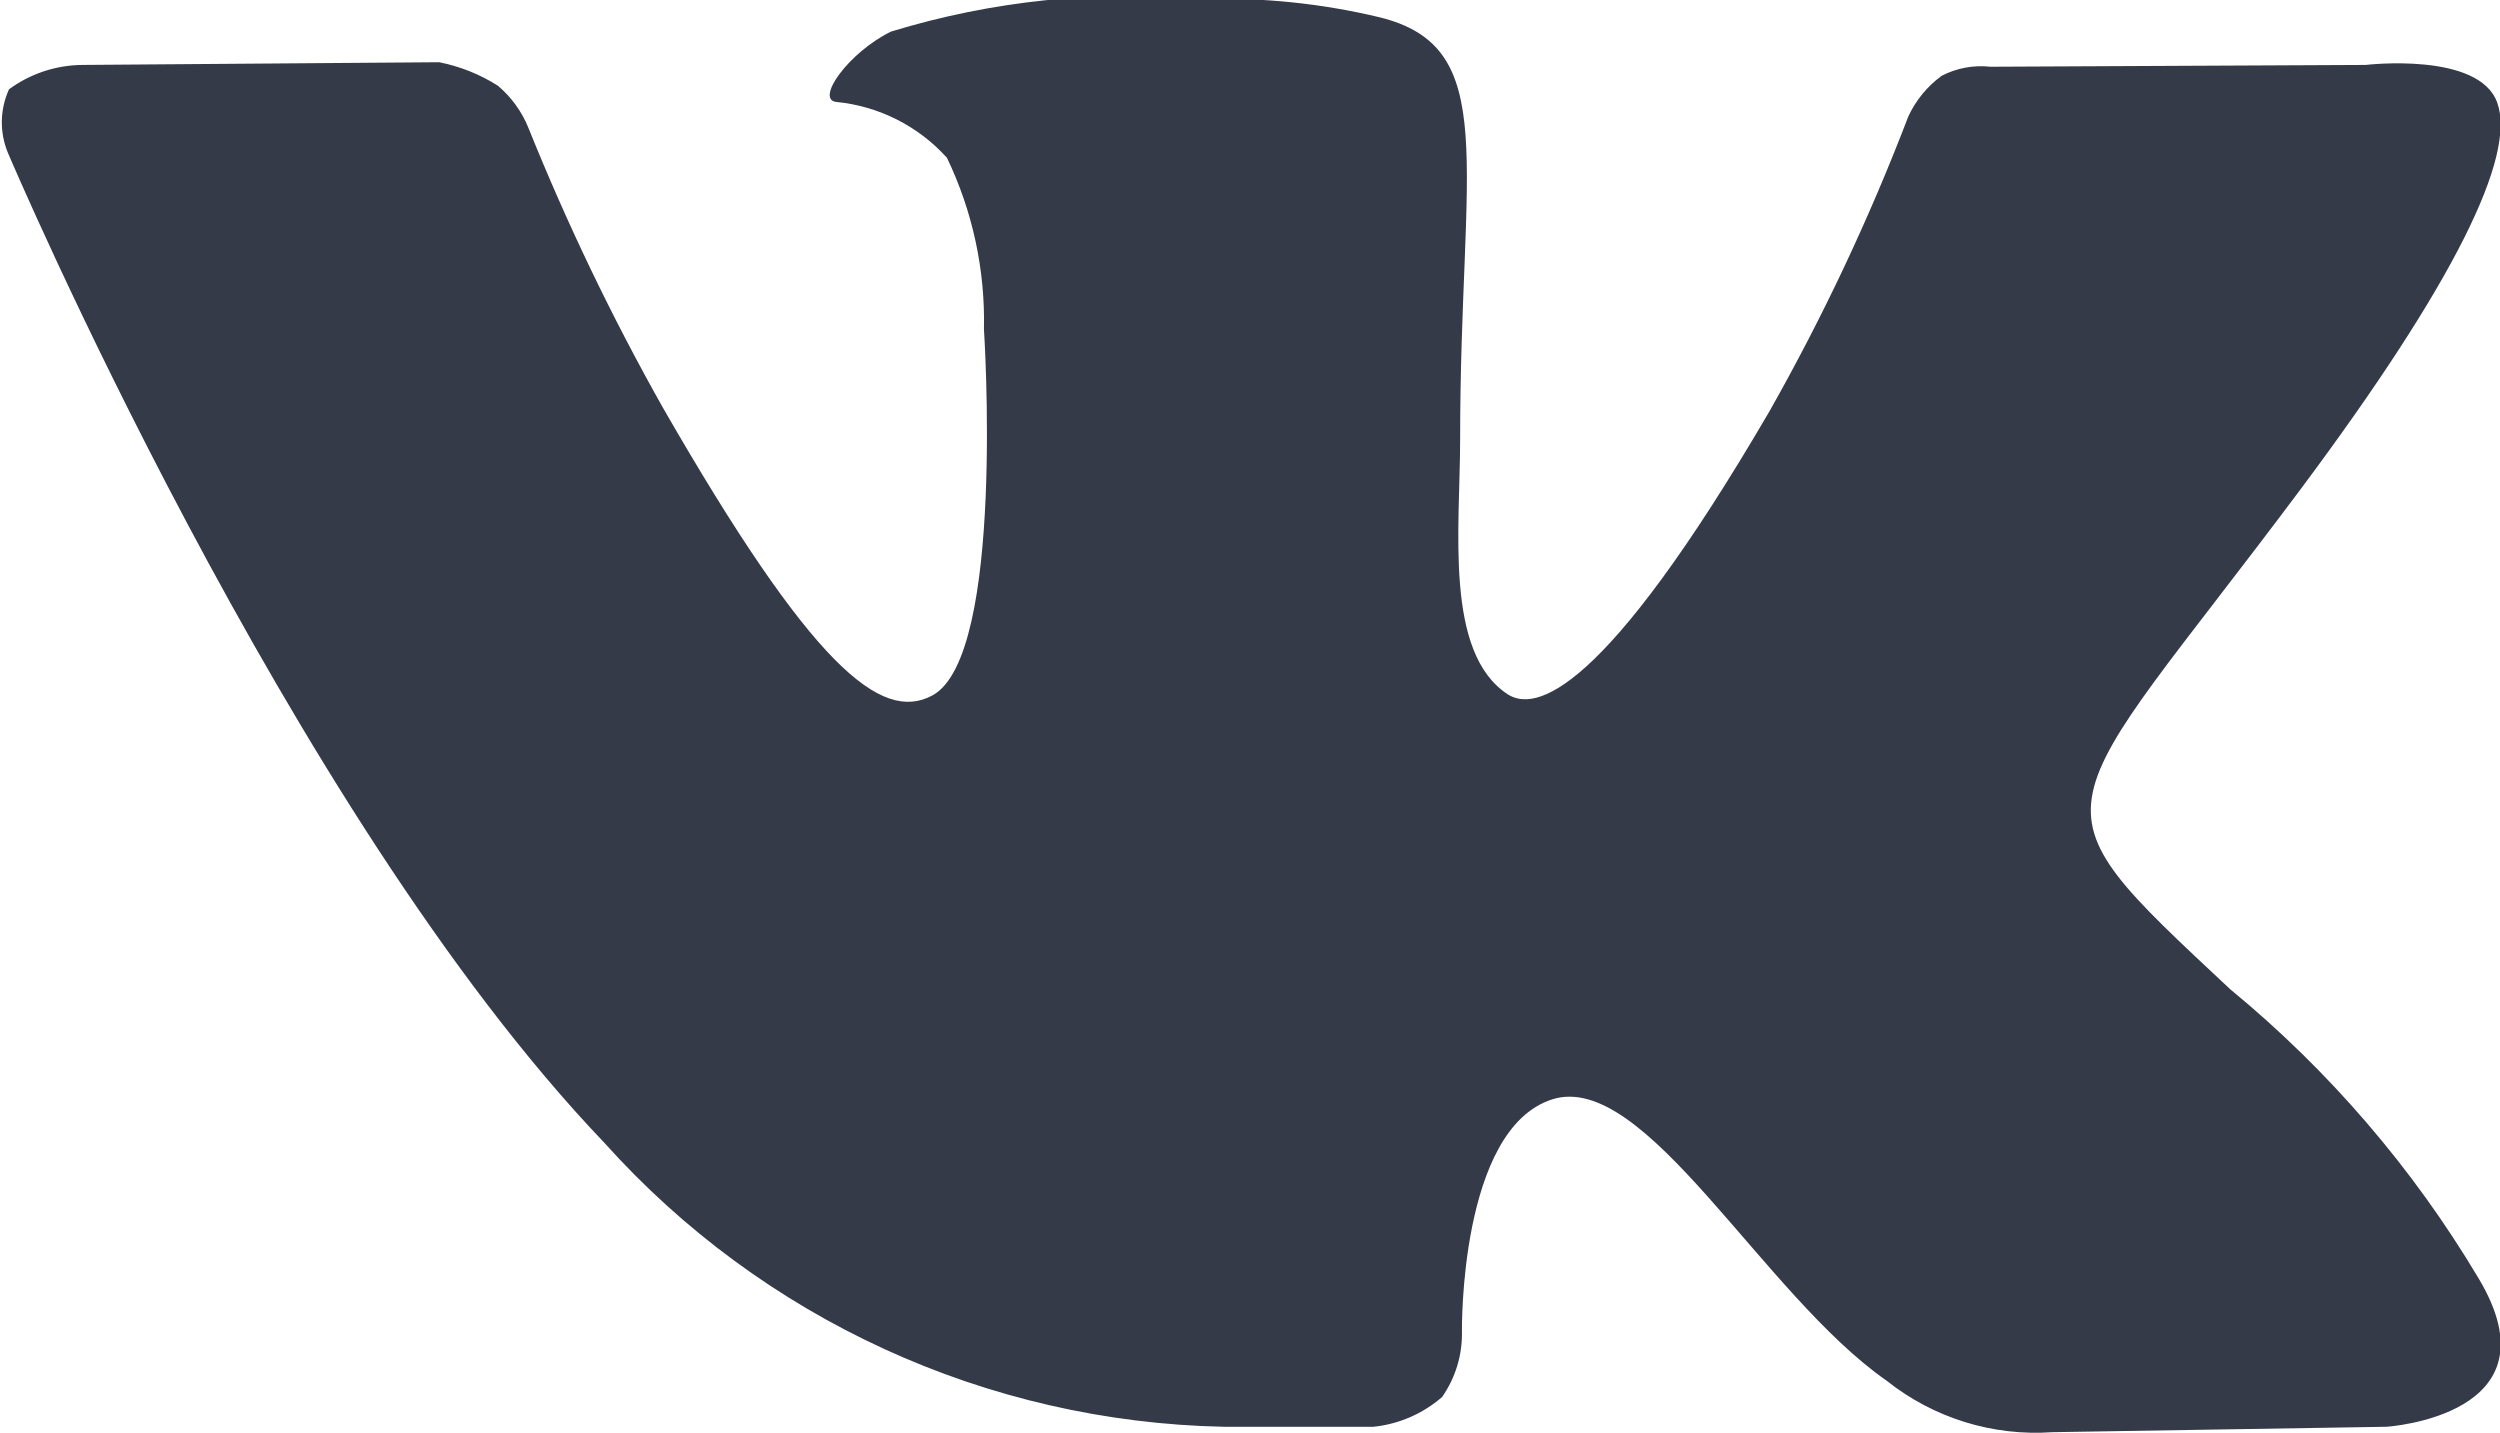
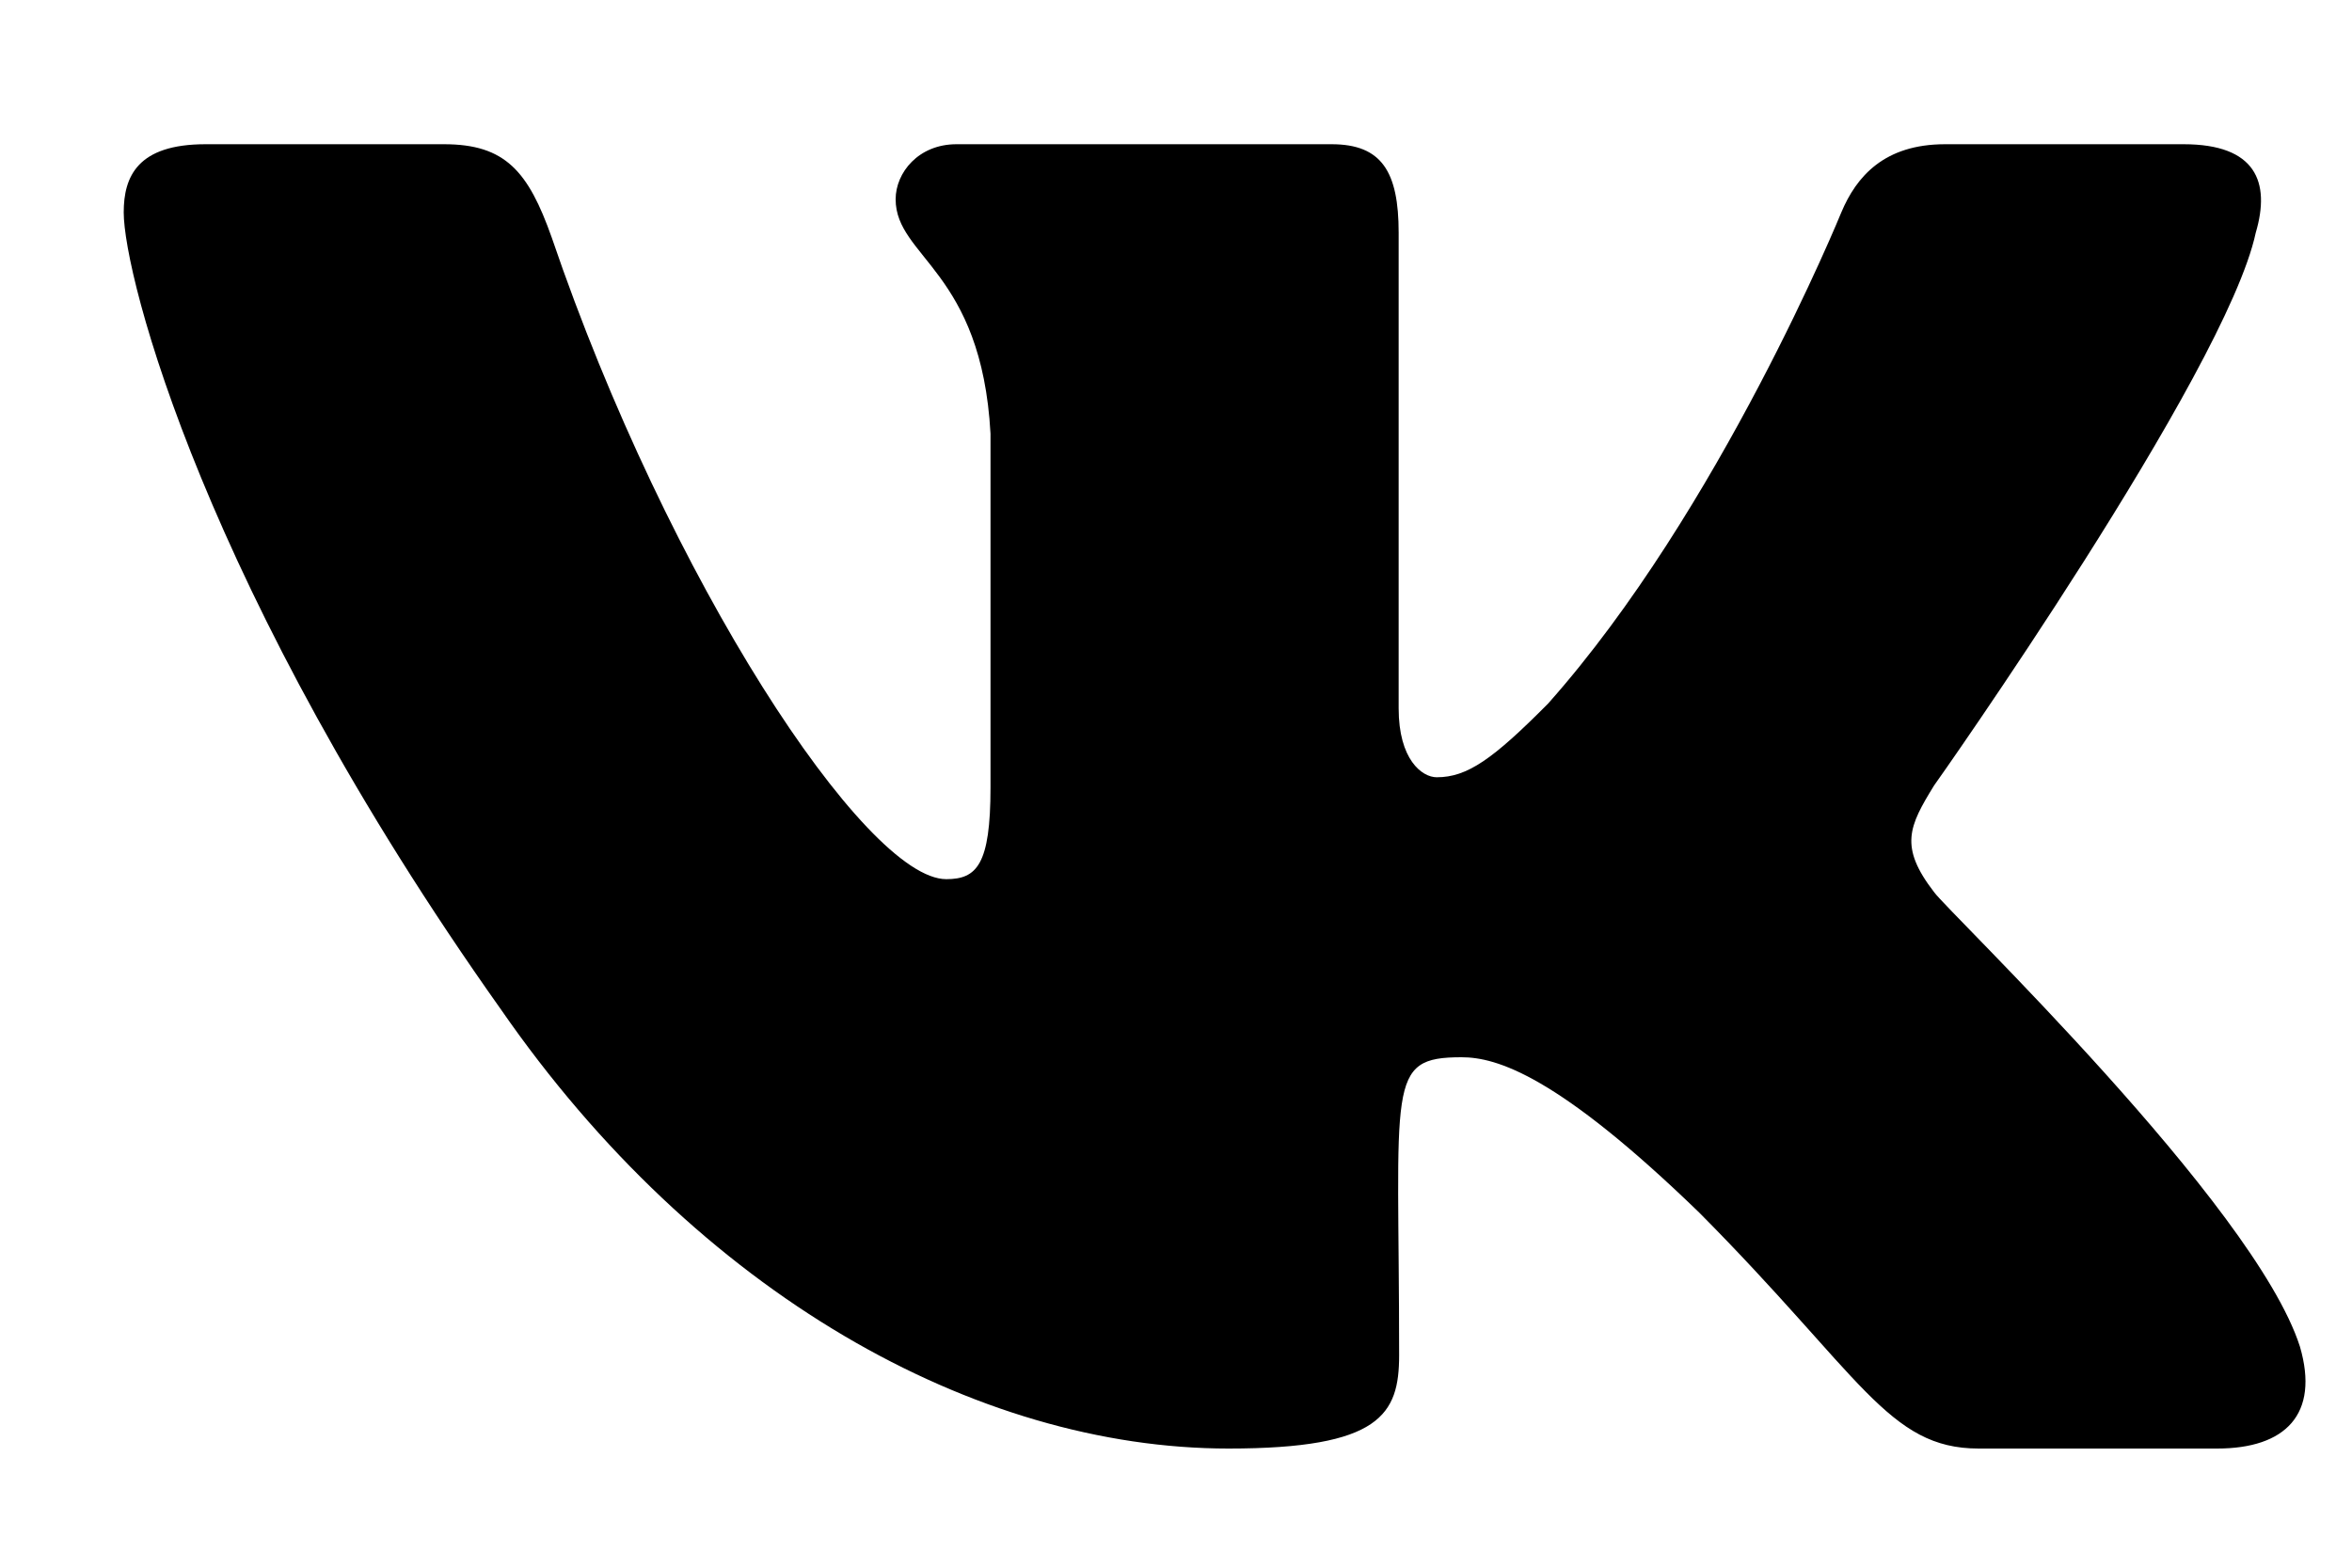
- <svg xmlns="http://www.w3.org/2000/svg" width="27.72" height="15.88" viewBox="0 0 27.72 15.88">
-   <path fill="#343A48" d="M27.48 14.17a12.29 12.29 0 0 0-2.75-3.2c-2.32-2.17-2.01-1.81.79-5.56 1.7-2.28 2.38-3.68 2.17-4.27-.2-.57-1.46-.42-1.46-.42l-4.16.02a.948.948 0 0 0-.54.1 1.159 1.159 0 0 0-.37.45 24.188 24.188 0 0 1-1.54 3.27c-1.85 3.17-2.6 3.33-2.9 3.14-.71-.46-.53-1.85-.53-2.83 0-3.07.46-4.35-.9-4.68a7.442 7.442 0 0 0-1.95-.2 9.073 9.073 0 0 0-3.46.36c-.47.23-.84.75-.61.78a1.9 1.9 0 0 1 1.23.62 4.173 4.173 0 0 1 .41 1.9s.24 3.62-.57 4.06c-.57.31-1.34-.32-2.99-3.19a26.374 26.374 0 0 1-1.49-3.1 1.2 1.2 0 0 0-.34-.47 1.91 1.91 0 0 0-.65-.26L.91.72A1.393 1.393 0 0 0 .1.99a.881.881 0 0 0-.01.71S3.19 9 6.7 12.67a9.481 9.481 0 0 0 6.87 3.15h1.66a1.378 1.378 0 0 0 .76-.33 1.223 1.223 0 0 0 .22-.73s-.03-2.24 1-2.57 2.33 2.16 3.71 3.12a2.655 2.655 0 0 0 1.84.57l3.7-.06s1.94-.12 1.02-1.65z" />
+ <svg xmlns="http://www.w3.org/2000/svg" width="15" height="10" viewBox="0 0 15 10" fill="none">
+   <path d="M14.386 1.485C14.482 1.16 14.386 0.92 13.926 0.92H12.405C12.017 0.92 11.839 1.126 11.743 1.355C11.743 1.355 10.969 3.255 9.873 4.488C9.52 4.844 9.357 4.958 9.163 4.958C9.068 4.958 8.92 4.844 8.92 4.519V1.485C8.92 1.095 8.812 0.92 8.492 0.92H6.1C5.857 0.92 5.712 1.102 5.712 1.271C5.712 1.641 6.26 1.726 6.317 2.766V5.023C6.317 5.517 6.229 5.608 6.035 5.608C5.519 5.608 4.263 3.7 3.519 1.516C3.369 1.092 3.222 0.92 2.832 0.92H1.311C0.877 0.92 0.789 1.126 0.789 1.355C0.789 1.76 1.306 3.775 3.194 6.438C4.452 8.255 6.224 9.24 7.835 9.24C8.804 9.24 8.923 9.022 8.923 8.645C8.923 6.908 8.835 6.744 9.321 6.744C9.545 6.744 9.933 6.859 10.837 7.735C11.87 8.775 12.041 9.24 12.619 9.24H14.14C14.575 9.24 14.794 9.022 14.668 8.59C14.378 7.683 12.423 5.816 12.335 5.691C12.11 5.4 12.175 5.27 12.335 5.01C12.338 5.008 14.195 2.376 14.386 1.485Z" fill="#000000" />
</svg>
